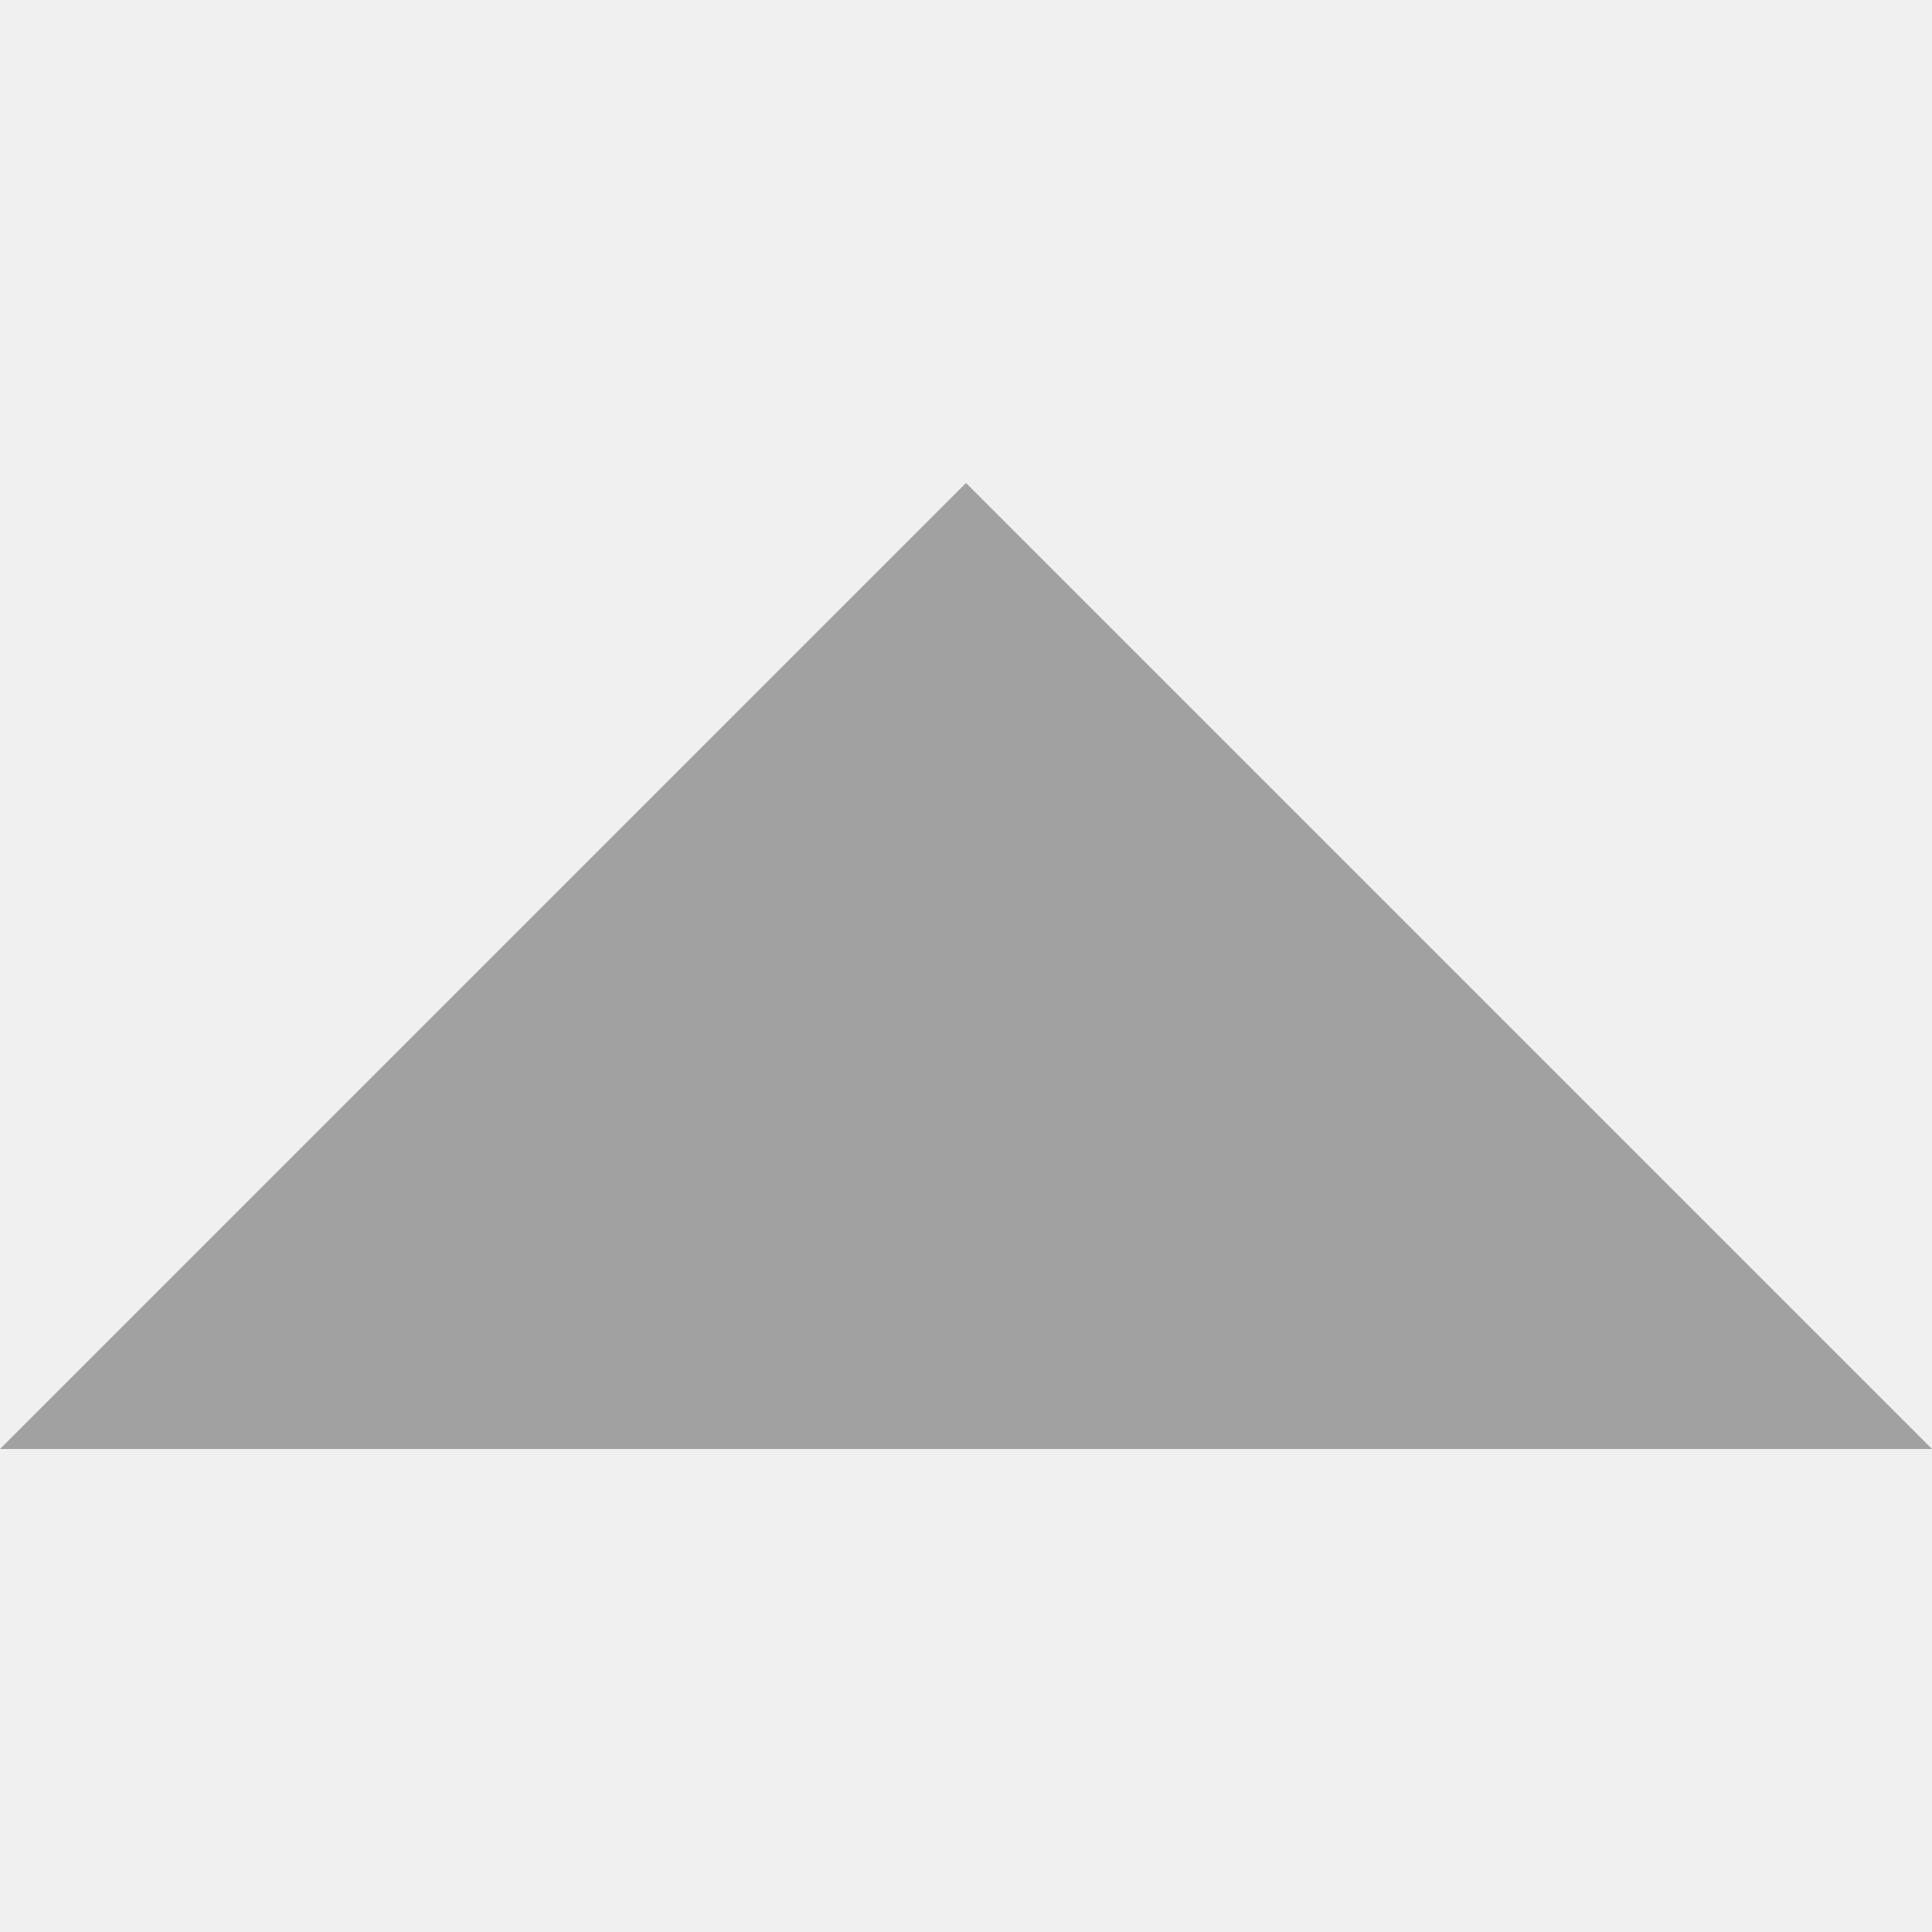
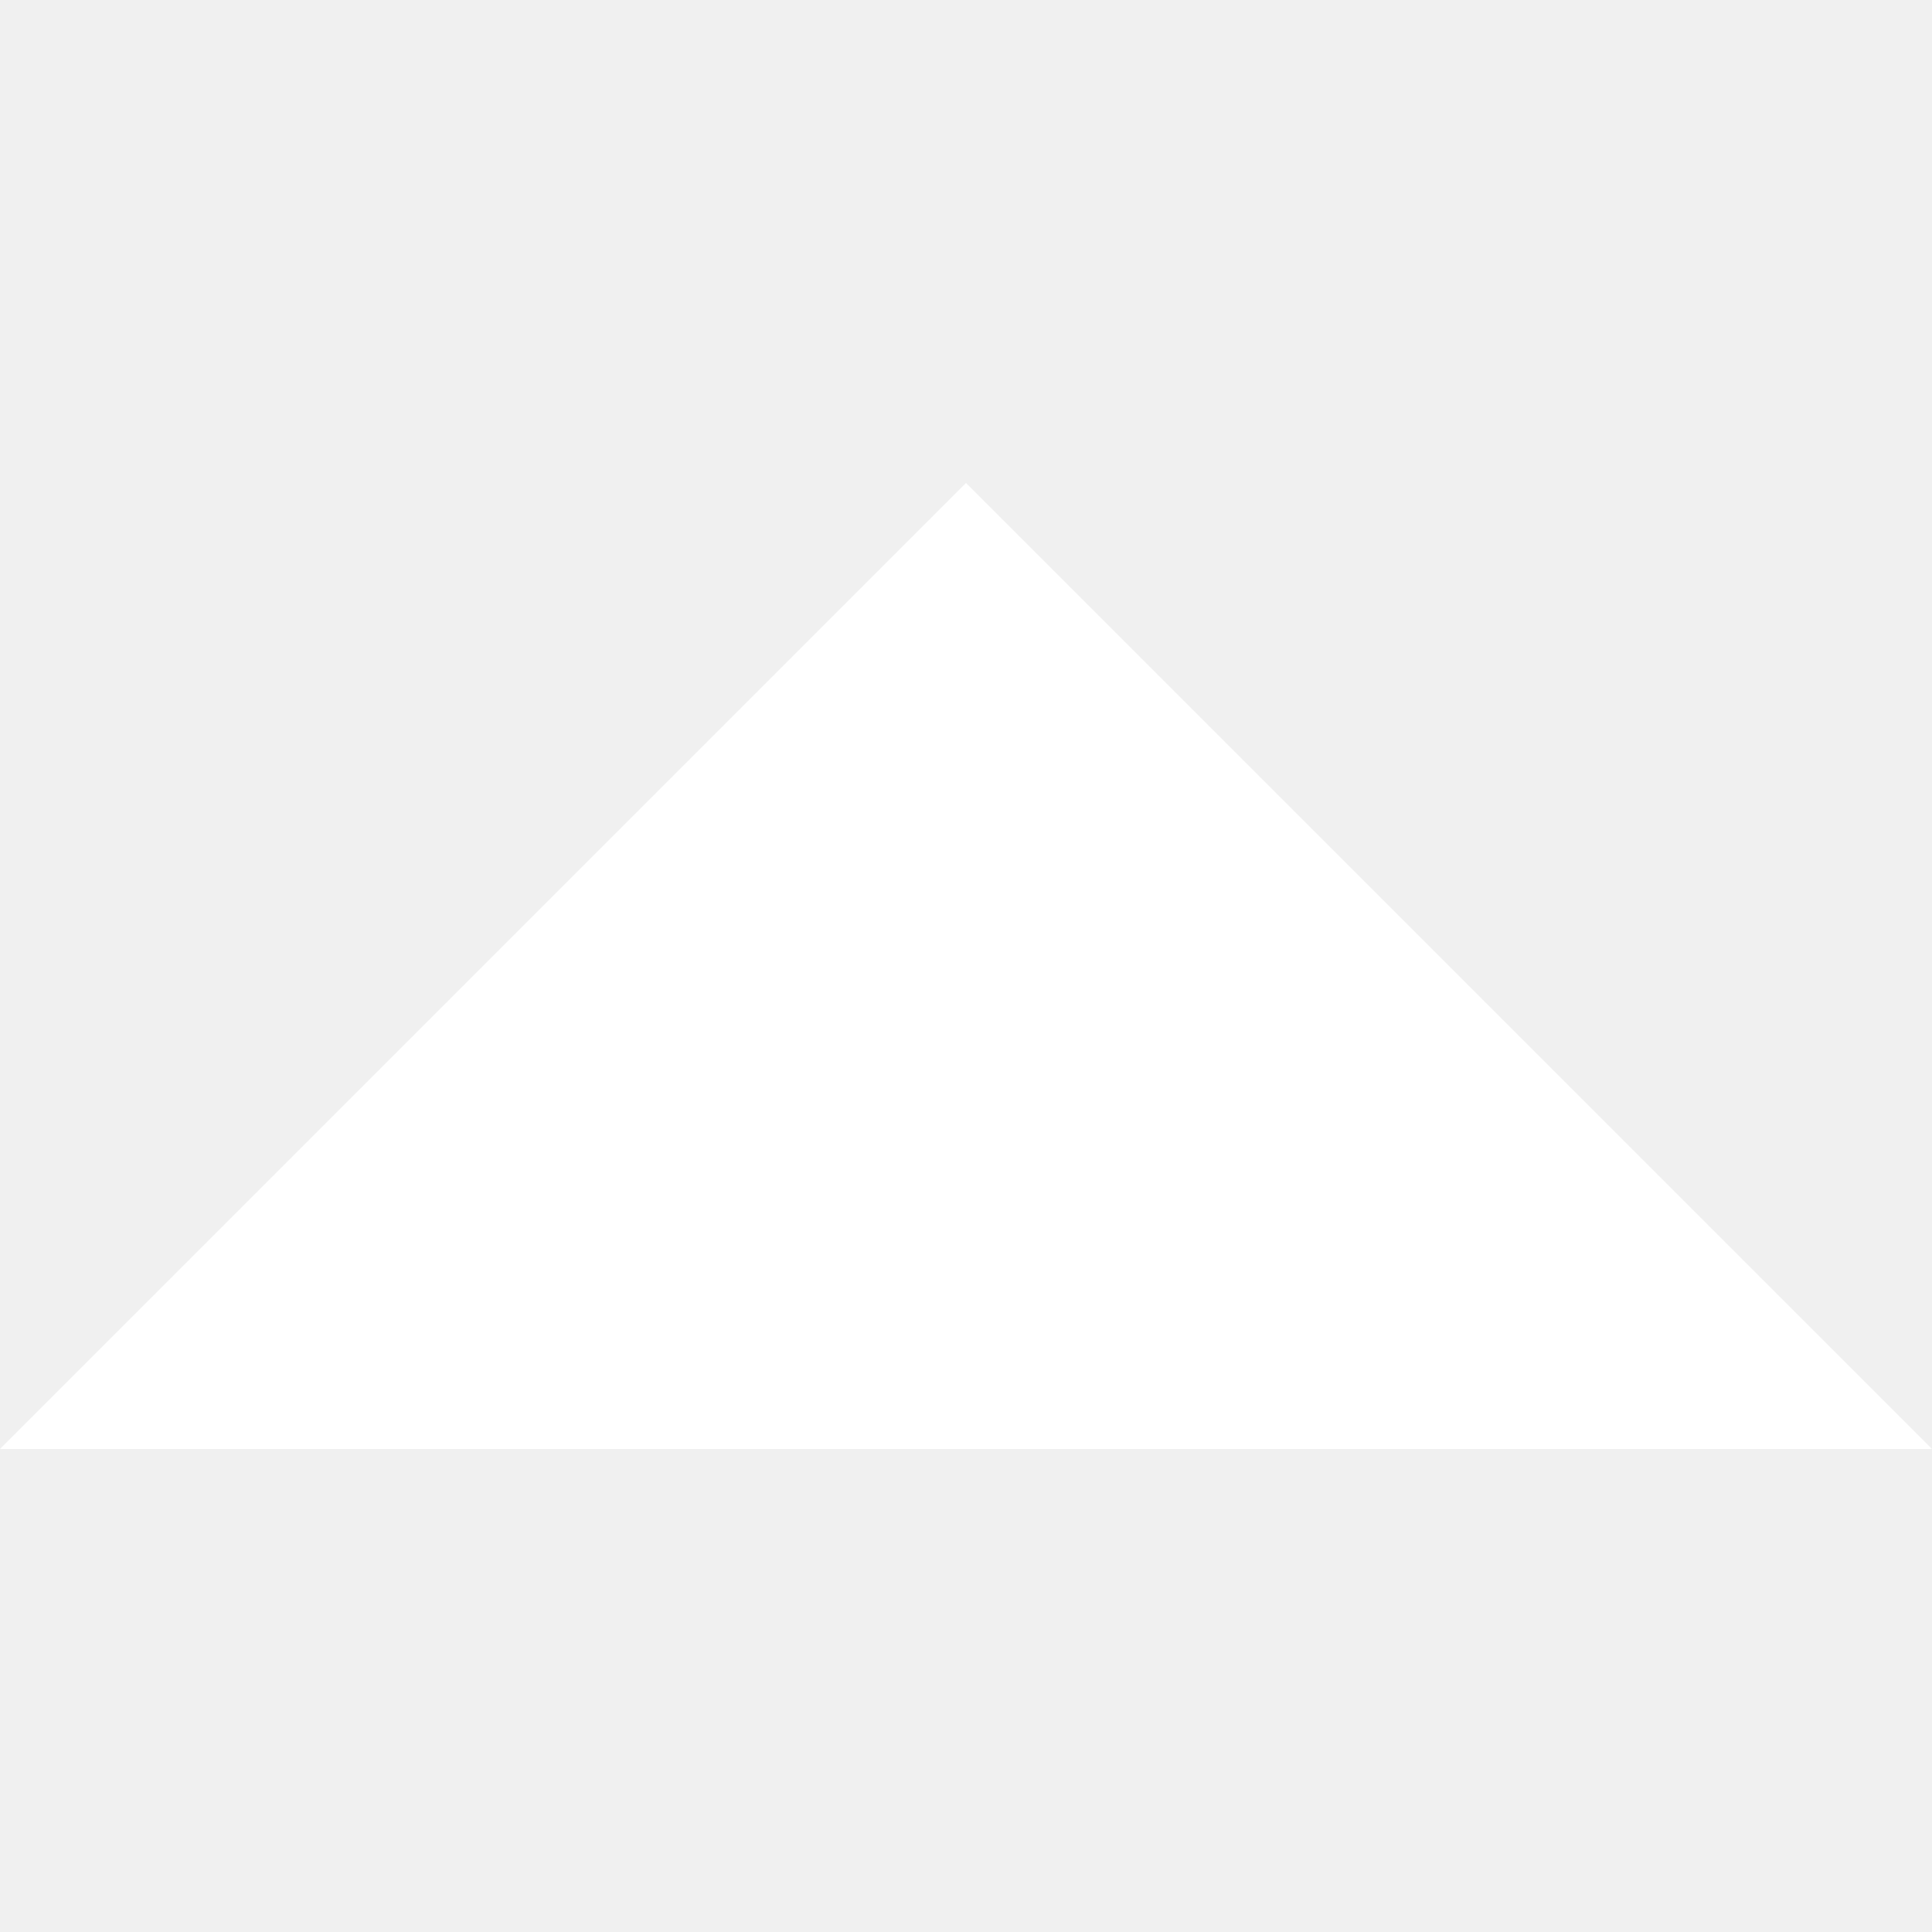
<svg xmlns="http://www.w3.org/2000/svg" width="8" height="8" id="svg2" version="1.0">
  <defs id="defs4">
    </defs>
  <g id="layer1">
-     <path style="opacity:1;fill:#a1a1a1;fill-opacity:1;fill-rule:nonzero;stroke:none;stroke-width:1;stroke-linecap:butt;stroke-linejoin:miter;marker:none;marker-start:none;marker-mid:none;marker-end:none;stroke-miterlimit:4;stroke-dasharray:none;stroke-dashoffset:0;stroke-opacity:1;visibility:visible;display:inline;overflow:visible;enable-background:accumulate" d="M 2.220446e-16,6 L 8,6 L 4,2 L 2.220446e-16,6 z" id="path5159" />
+     <path style="opacity:1;fill:#ffffff;fill-opacity:1;fill-rule:nonzero;stroke:none;stroke-width:1;stroke-linecap:butt;stroke-linejoin:miter;marker:none;marker-start:none;marker-mid:none;marker-end:none;stroke-miterlimit:4;stroke-dasharray:none;stroke-dashoffset:0;stroke-opacity:1;visibility:visible;display:inline;overflow:visible;enable-background:accumulate" d="M 2.220446e-16,6 L 8,6 L 4,2 L 2.220446e-16,6 z" id="path5159" />
  </g>
</svg>
